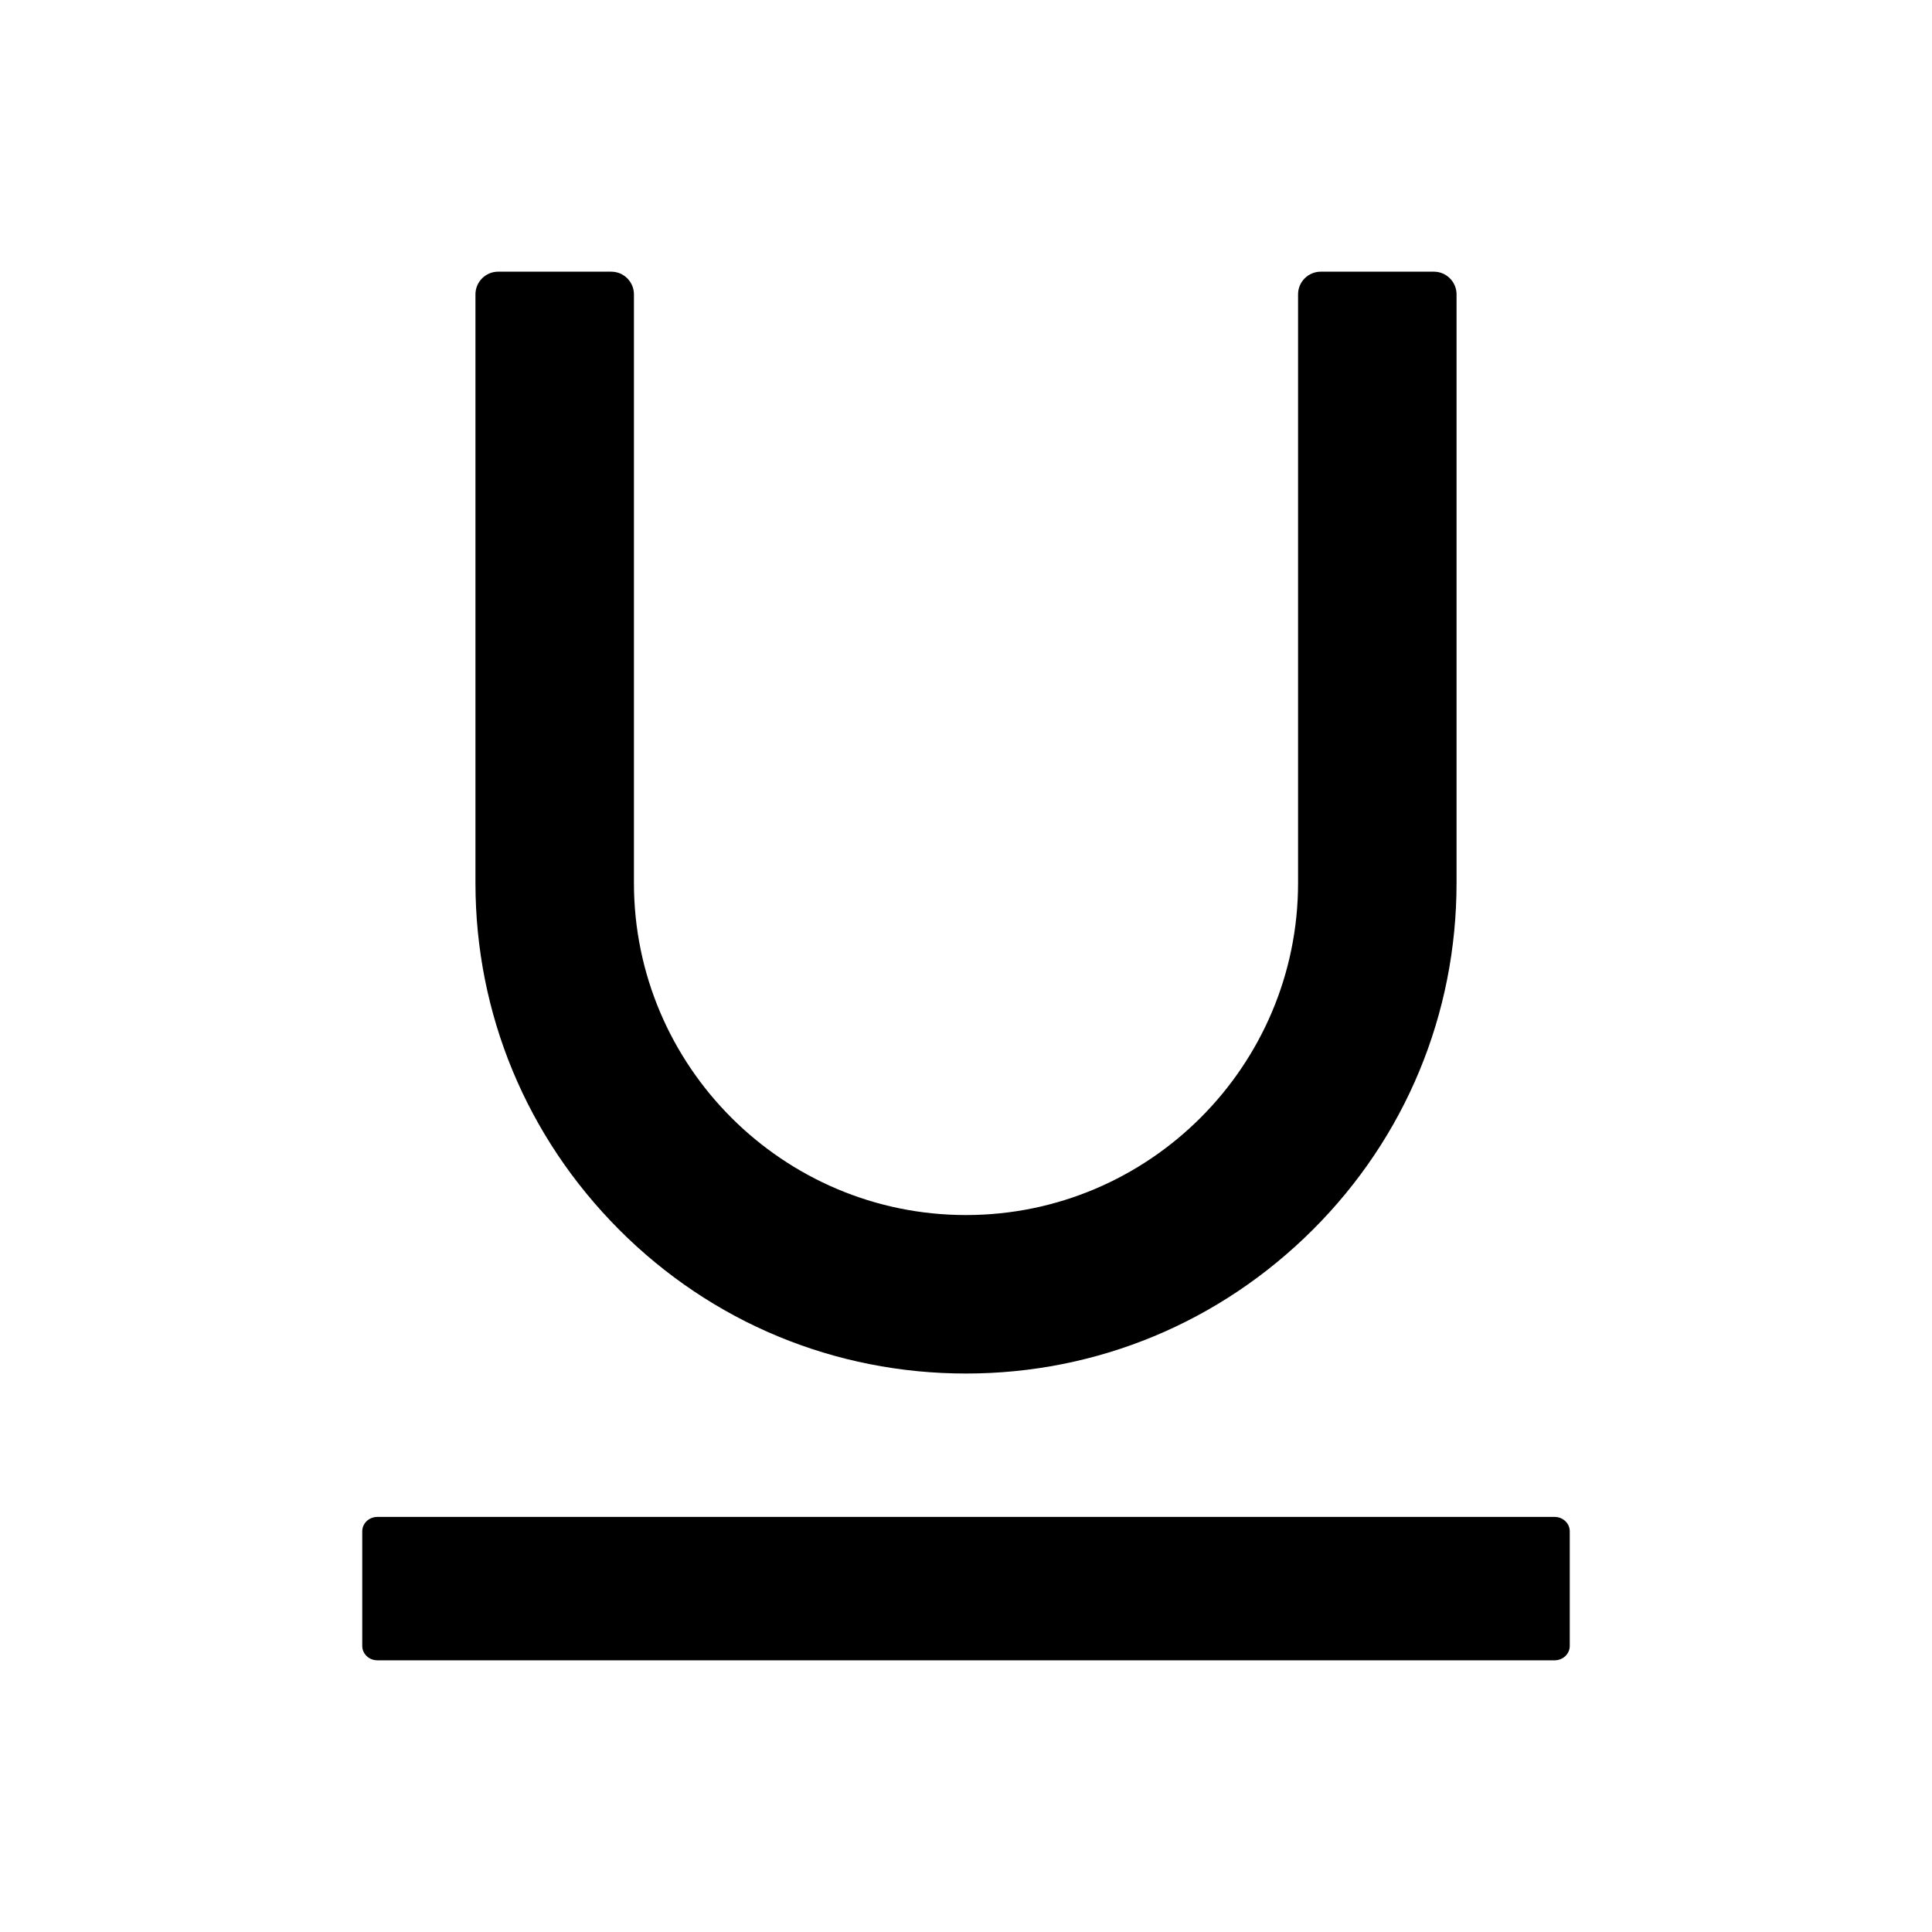
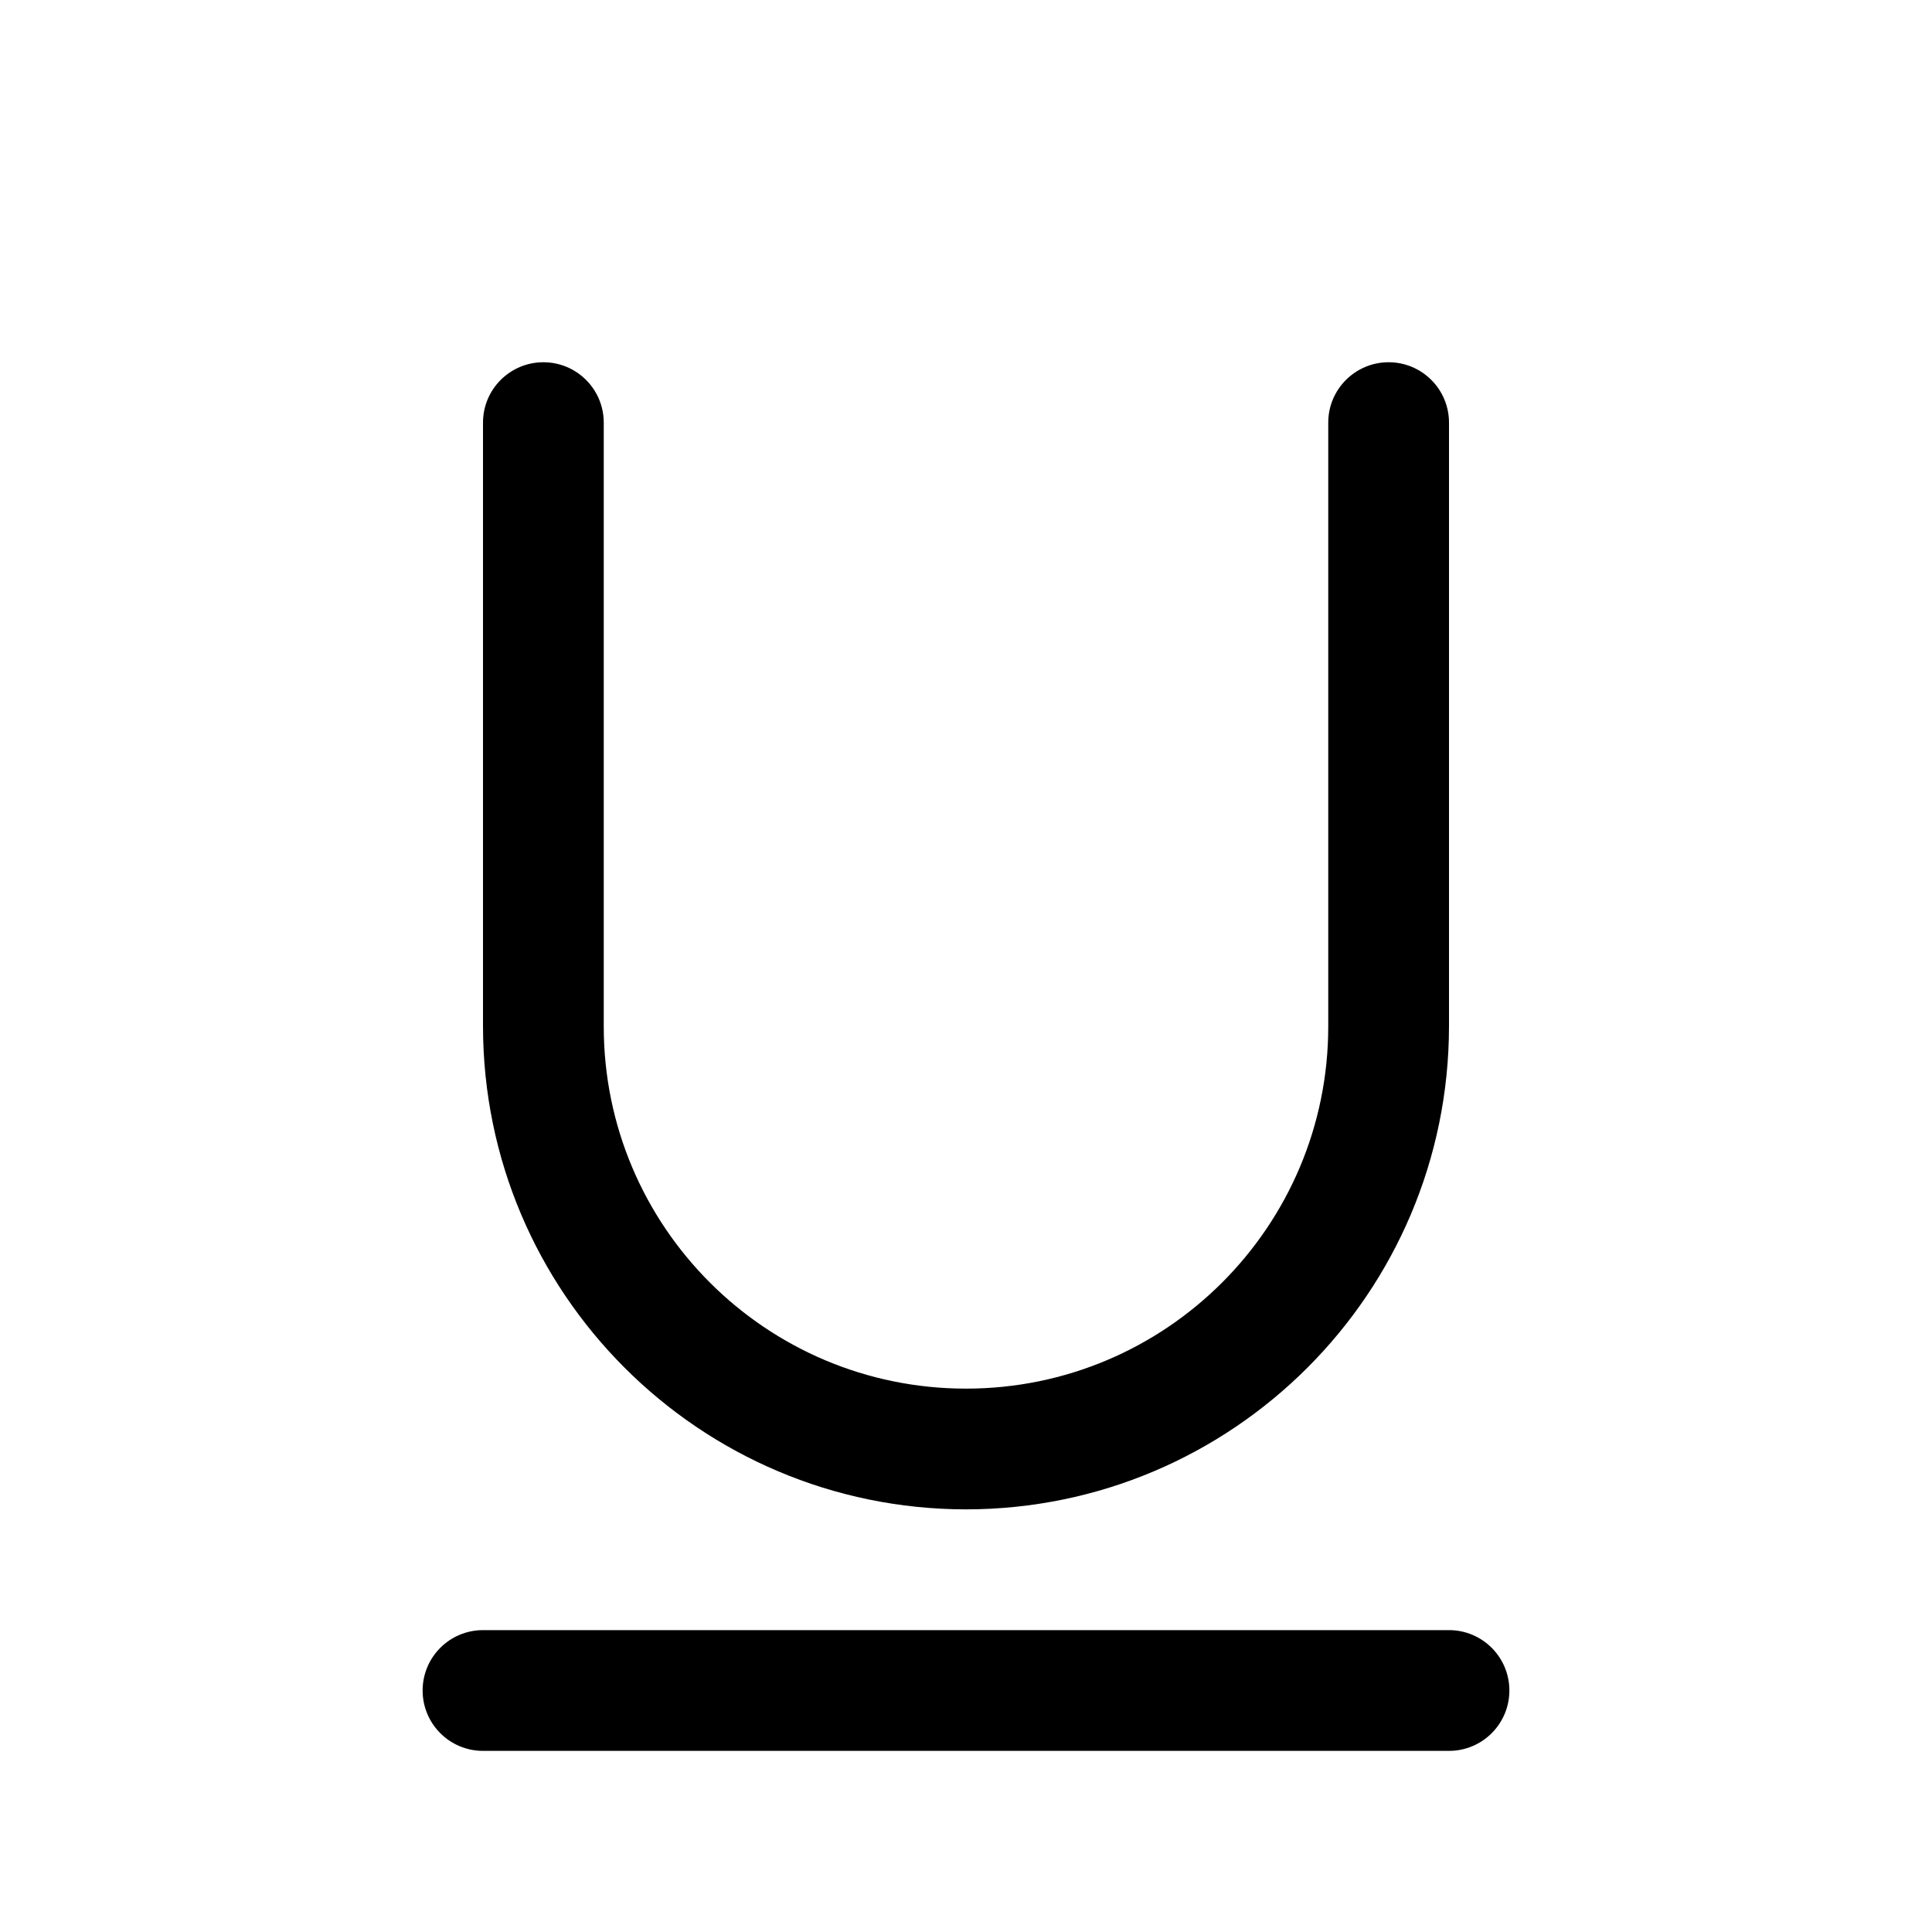
- <svg xmlns="http://www.w3.org/2000/svg" class="icon" viewBox="0 0 1024 1024">
-   <path d="M824 804H200c-4.4 0-8 3.4-8 7.6v60.8c0 4.2 3.6 7.6 8 7.6h624c4.4 0 8-3.4 8-7.6v-60.8c0-4.2-3.6-7.6-8-7.6zm-312-76c69.4 0 134.6-27.1 183.8-76.2C745 602.7 772 537.4 772 468V156c0-6.6-5.4-12-12-12h-60c-6.6 0-12 5.4-12 12v312c0 97-79 176-176 176s-176-79-176-176V156c0-6.6-5.4-12-12-12h-60c-6.6 0-12 5.4-12 12v312c0 69.4 27.1 134.6 76.2 183.8C377.3 701 442.6 728 512 728z" />
+ <svg xmlns="http://www.w3.org/2000/svg" width="32" height="32" fill="#000000" viewBox="0 0 256 256">
+   <path d="M200,224a8,8,0,0,1-8,8H64a8,8,0,0,1,0-16H192A8,8,0,0,1,200,224Zm-72-24a64.07,64.07,0,0,0,64-64V56a8,8,0,0,0-16,0v80a48,48,0,0,1-96,0V56a8,8,0,0,0-16,0v80A64.07,64.07,0,0,0,128,200Z" />
</svg>
